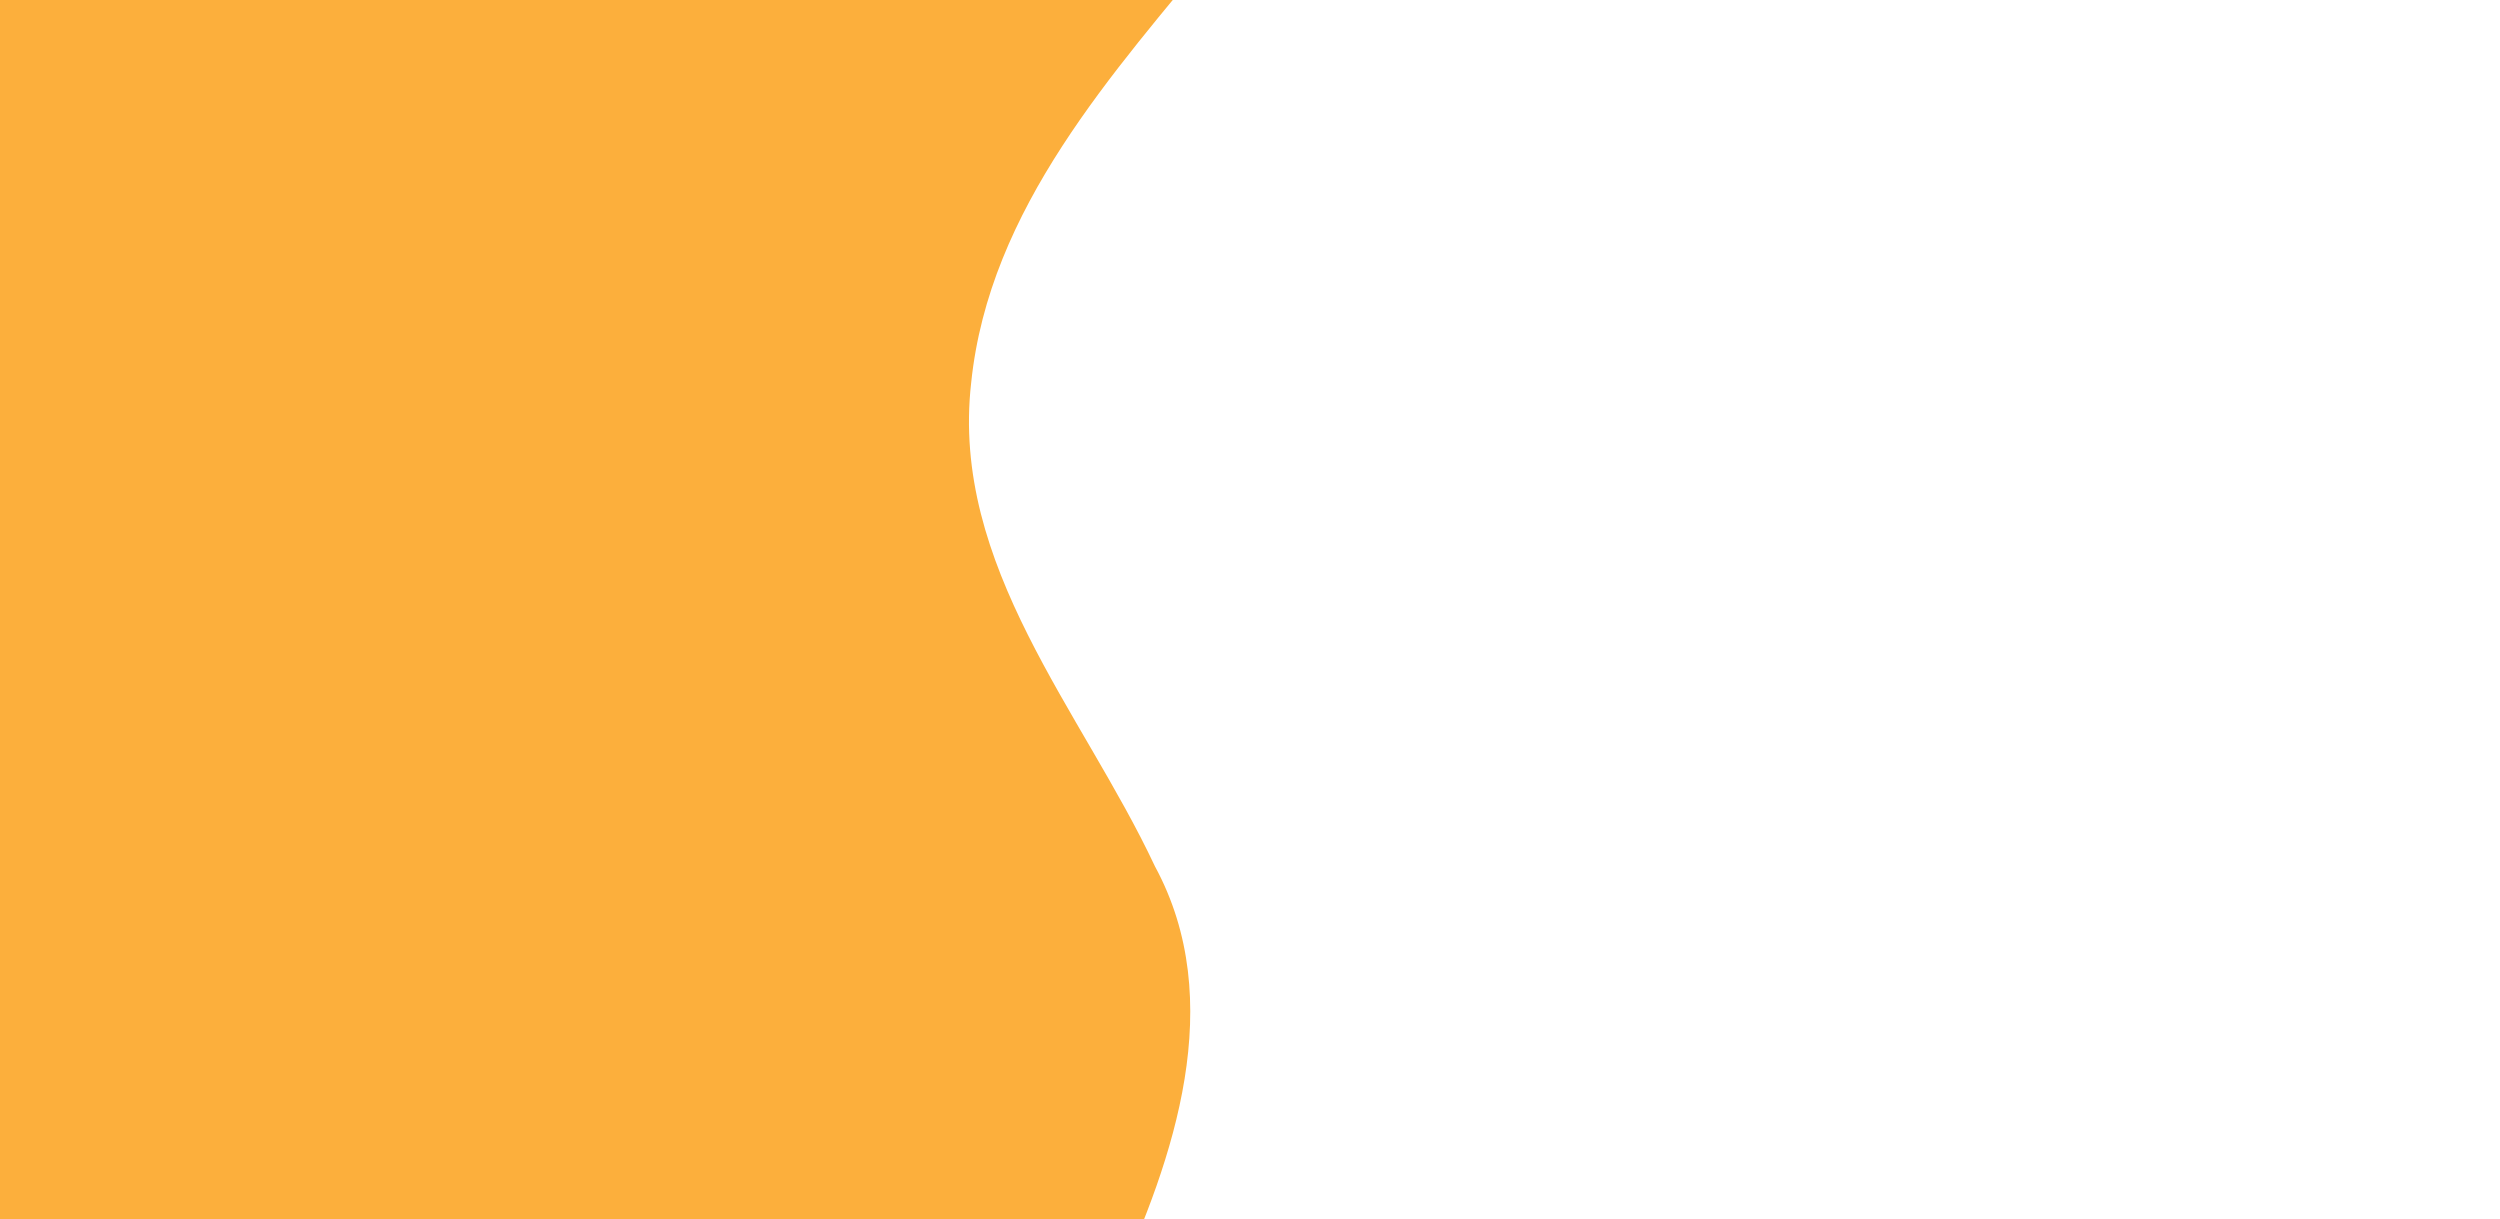
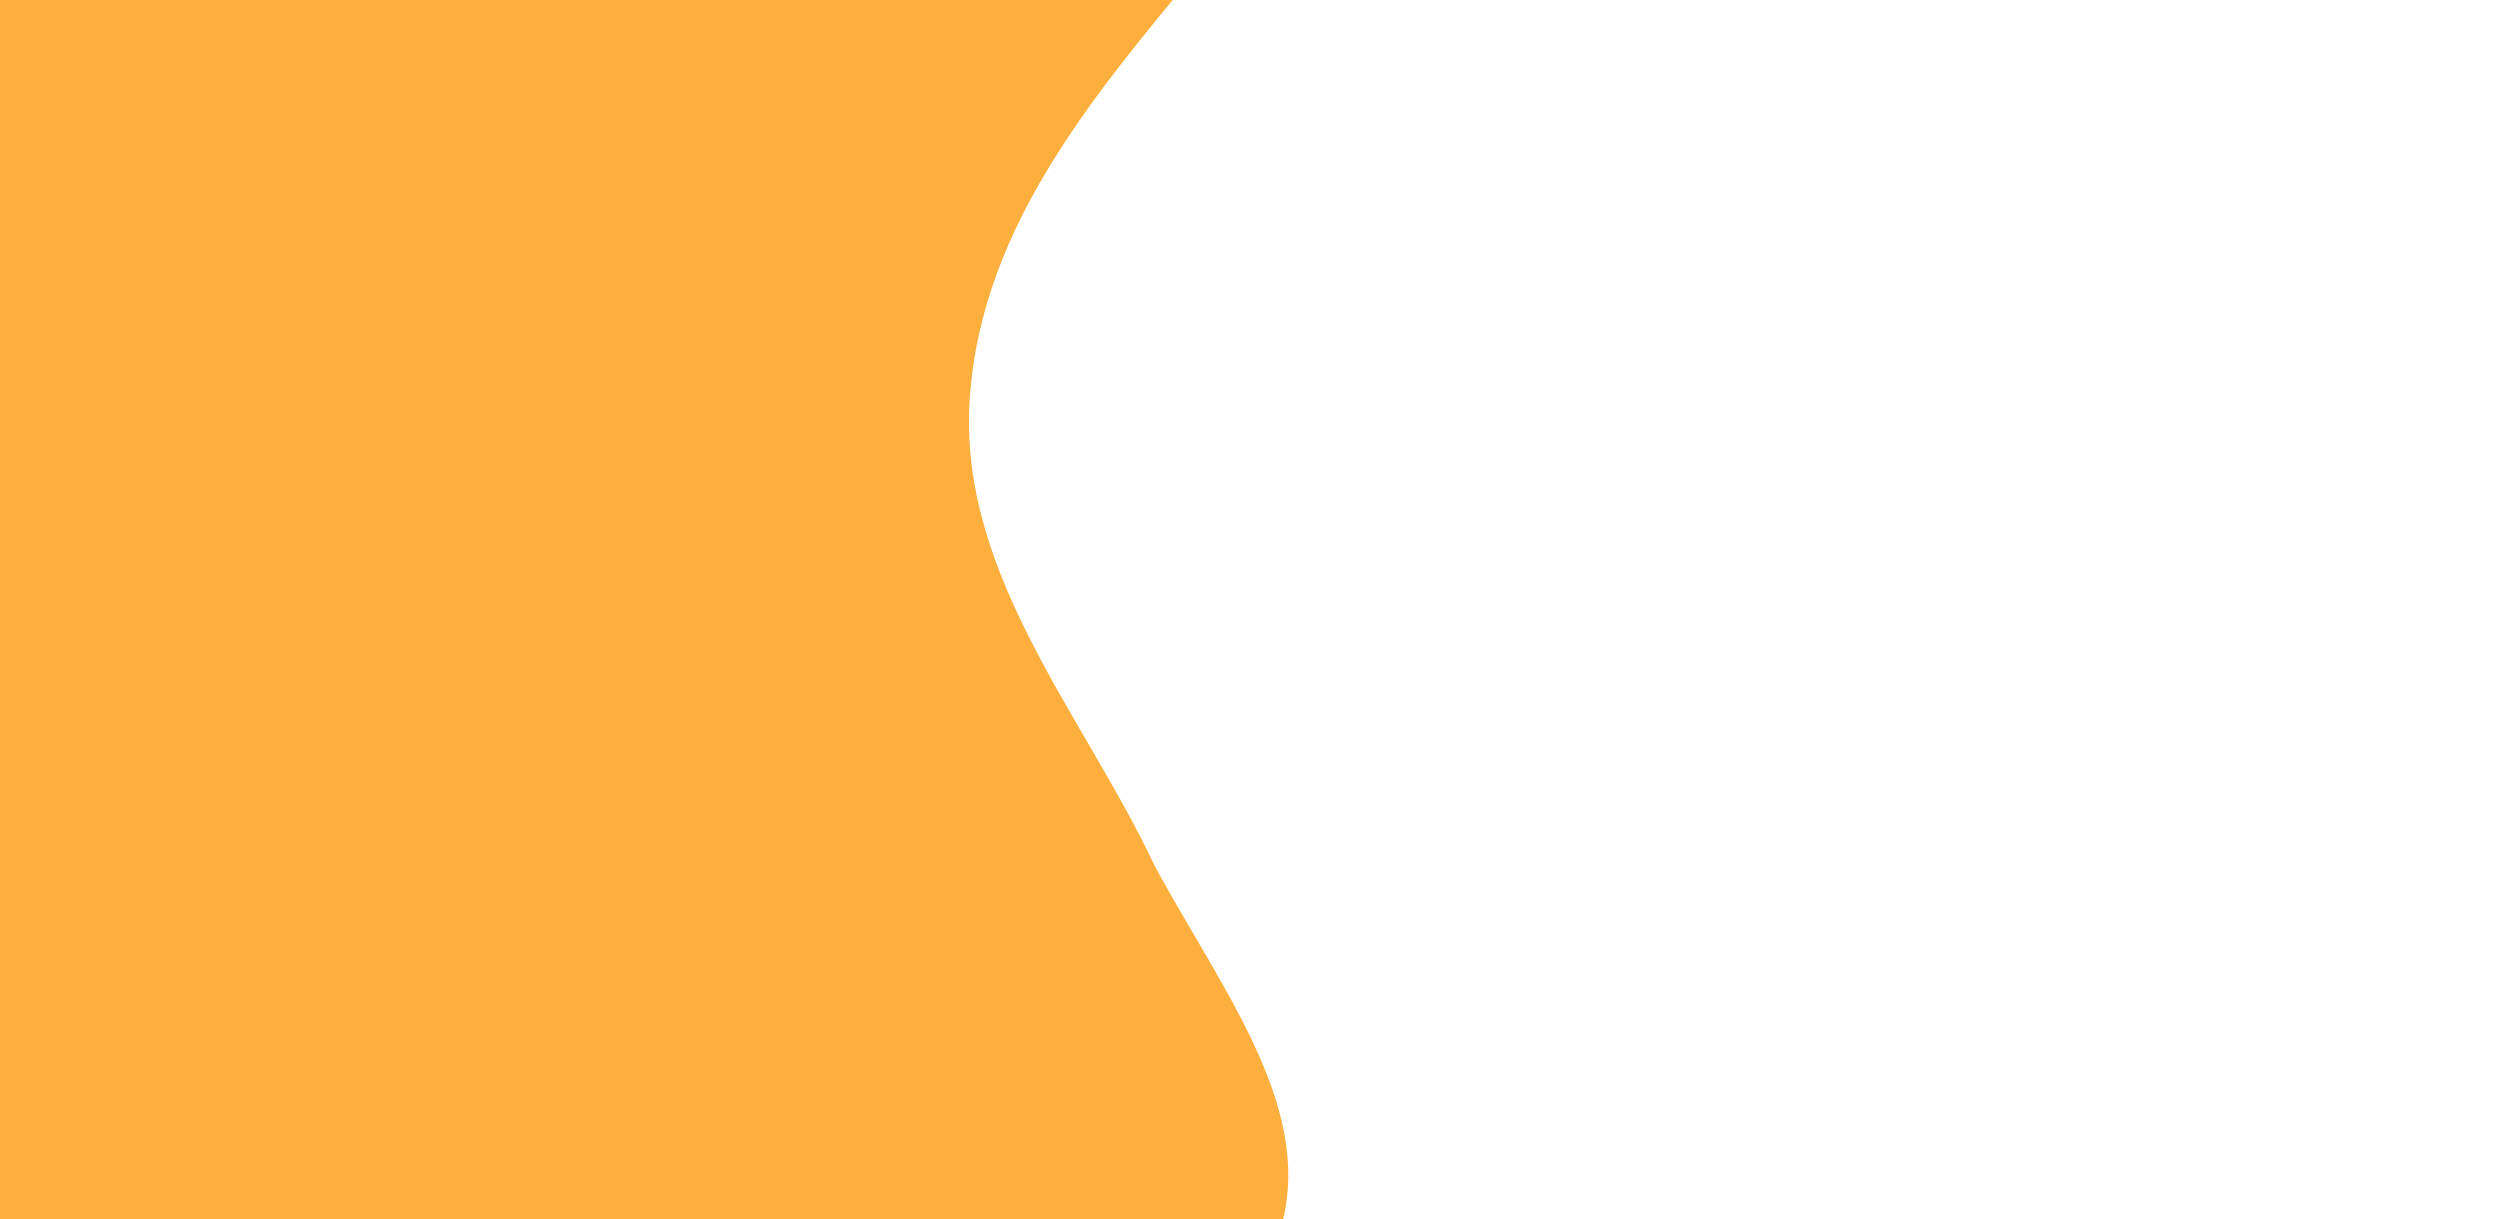
<svg xmlns="http://www.w3.org/2000/svg" id="visual" viewBox="0 0 1600 780" width="1600" height="780" version="1.1">
  <defs id="defs6568" />
  <path style="fill:#ffffff;fill-opacity:1;stroke-width:2.513;paint-order:stroke fill markers" d="m 723.928,-298.611 c -205.028,322.125 -750.402,3.529 -751.687,2.815 h -2 4 l 1.408,-4.223" id="path16498" />
  <rect style="fill:#fcaf3c;fill-opacity:1;stroke-width:2.513;paint-order:stroke fill markers" id="rect89725" width="1809.583" height="889.861" x="-55.741" y="-37.824" />
  <path d="m 722.931,199.699 23,-35.8 c 23,-35.9 69,-107.5 46.2,-179.2 -22.9,-71.7 -114.5,-143.3 -166.2,-215 -51.7,-71.7 -63.3,-143.3 -23.2,-215 40.2,-71.7 132.2,-143.3 178.2,-179.2 l 46,-35.8 h 474 v 35.8 179.2 215 215 179.2 35.8 z" fill="#fcaf3c" stroke-linecap="round" stroke-linejoin="miter" id="path6817" />
-   <path d="M 713.569,823.755 C 751.513,741.239 785.954,640.709 739.13,554.393 692.55,455.168 608.257,362.096 621.545,245.019 633.017,133.268 712.367,46.746 780.537,-36.245 c 295.517,-0.664 591.033,-1.327 886.55,-1.991 11.399,289.321 22.797,578.642 34.196,867.963 -329.238,-1.991 -658.476,-3.981 -987.714,-5.972 z" fill="#fcaf3c" stroke-linecap="round" stroke-linejoin="miter" id="path39532" style="fill:#ffffff;fill-opacity:1;stroke-width:0.802" />
+   <path d="M 813.106,803.847 C 851.05,721.332 785.954,640.709 739.13,554.393 692.55,455.168 608.257,362.096 621.545,245.019 633.017,133.268 712.367,46.746 780.537,-36.245 l 886.55,-1.991 c 11.399,289.321 22.797,578.642 34.196,867.963 -329.238,-1.991 -558.939,-23.889 -888.177,-25.88 z" fill="#fcaf3c" stroke-linecap="round" stroke-linejoin="miter" id="path39532" style="fill:#ffffff;fill-opacity:1;stroke-width:0.802" />
  <path d="m 722.922,-22.282 c 38.71,-60.231 86.984,-125.818 72.691,-201.566 -19.53,-74.622 -82.993,-124.835 -131.172,-181.393 -53.191,-56.516 -102.118,-134.21 -80.734,-215 24.348,-84.778 96.916,-143.004 161.448,-197.929 26.96,-21.746 54.48,-42.781 81.767,-64.112 h 474 l 426.019,863.981 z" fill="#fcaf3c" stroke-linecap="round" stroke-linejoin="miter" id="path7207" style="fill:#fcaf3c;fill-opacity:1" />
</svg>
